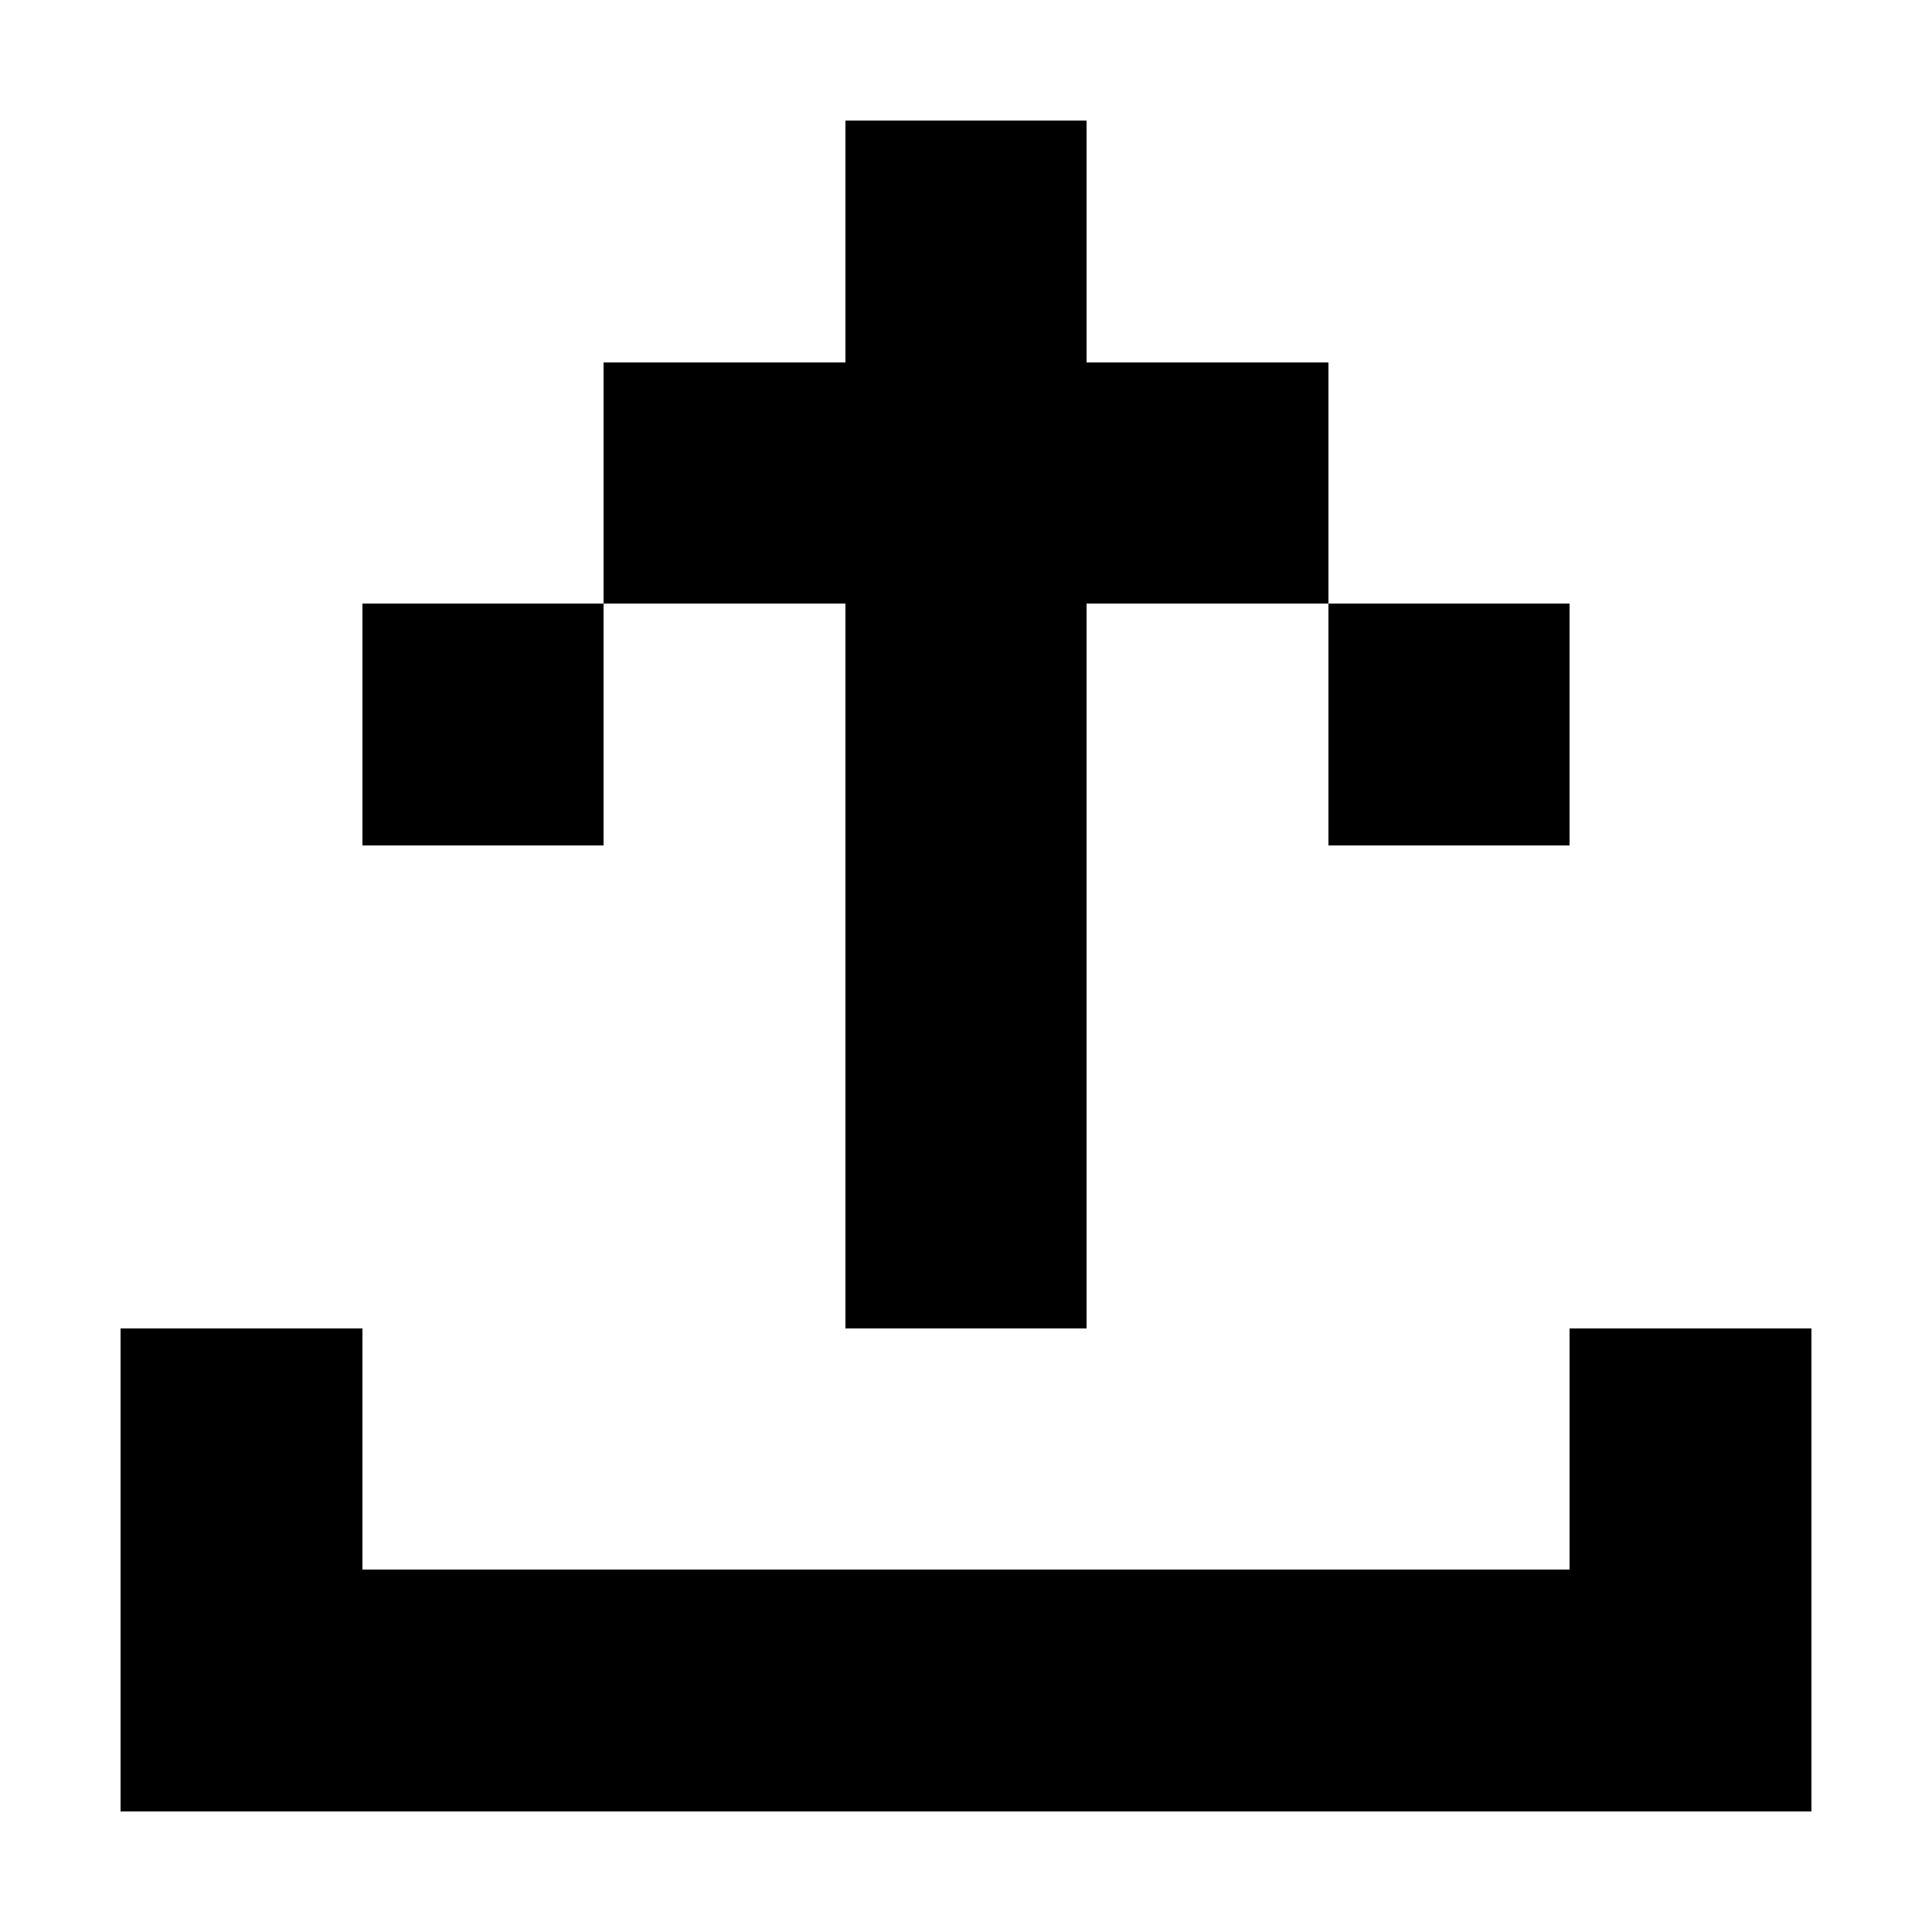
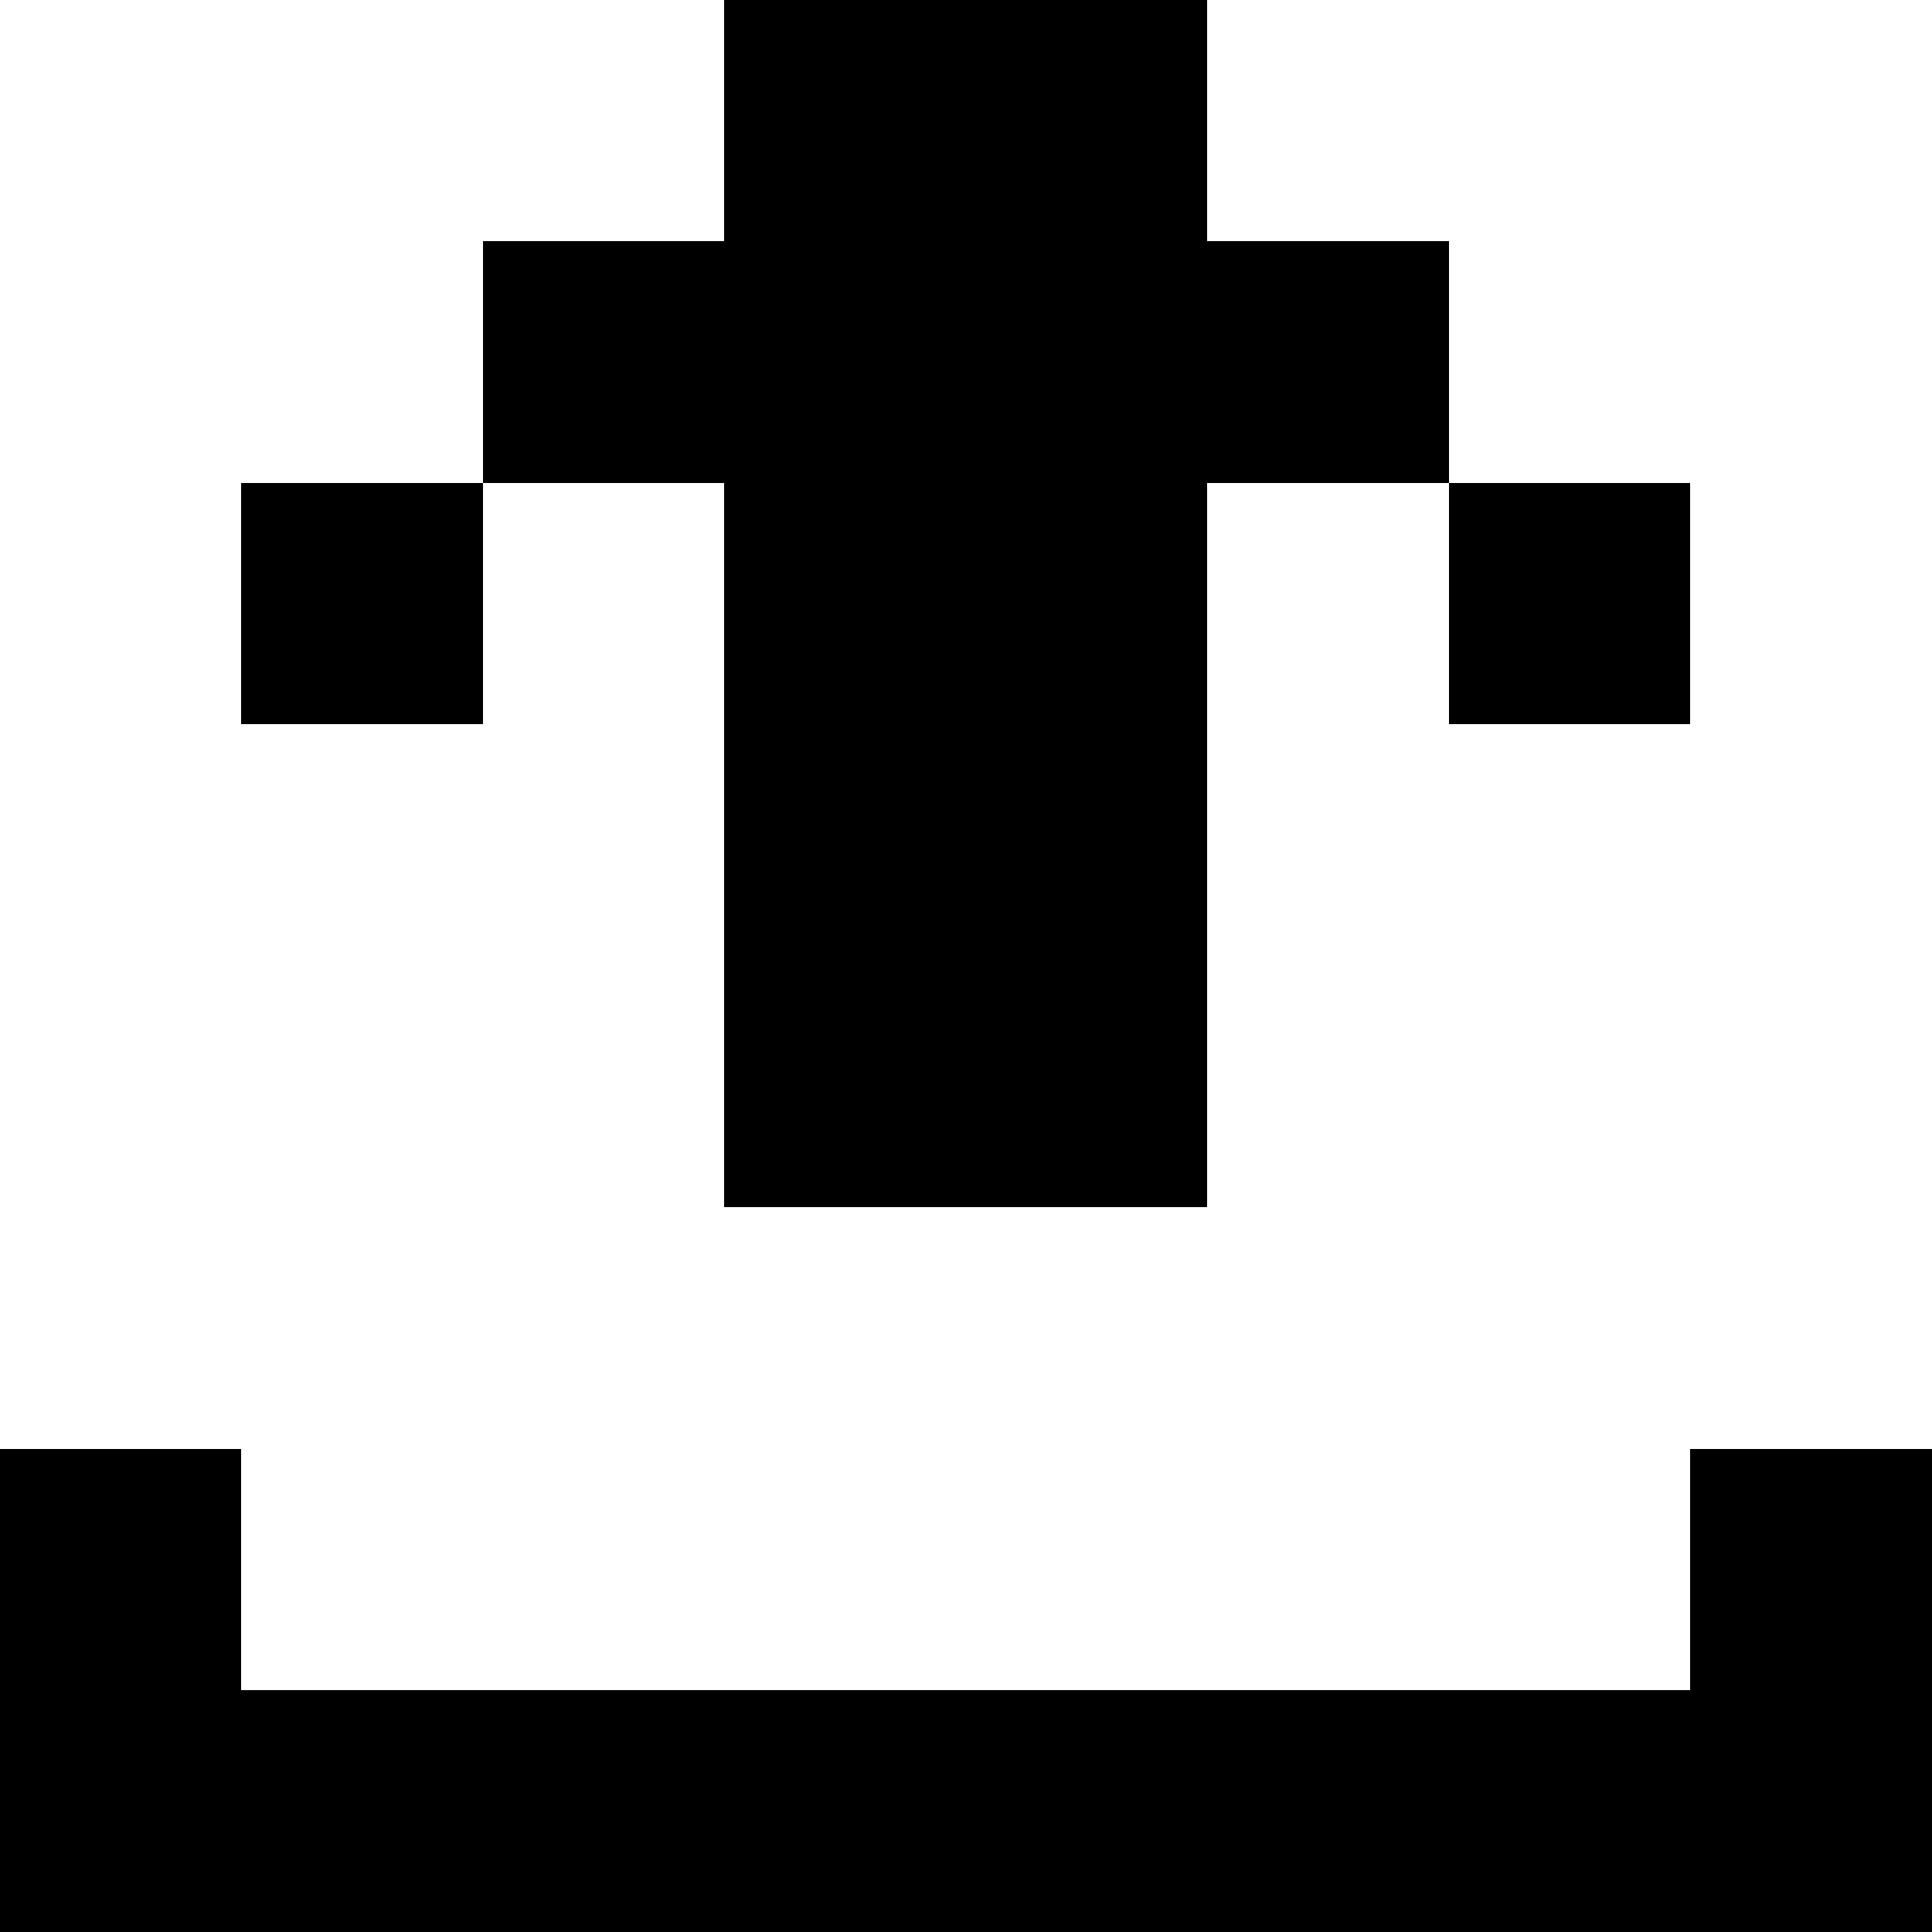
<svg xmlns="http://www.w3.org/2000/svg" width="16" height="16" viewBox="0 0 16 16" fill="currentColor" shape-rendering="crispEdges">
-   <path d="M7 1h2v2h-2zM5 3h6v2h-6zM3 5h2v2h-2zM7 5h2v2h-2zM11 5h2v2h-2zM7 7h2v2h-2zM7 9h2v2h-2zM1 11h2v2h-2zM13 11h2v2h-2zM1 13h14v2h-14z" />
+   <path d="M6 0h4v2h-4zM4 2h8v2h-8zM2 4h2v2h-2zM6 4h4v2h-4zM12 4h2v2h-2zM6 6h4v2h-4zM6 8h4v2h-4zM0 12h2v2h-2zM14 12h2v2h-2zM0 14h16v2h-16z" />
</svg>
